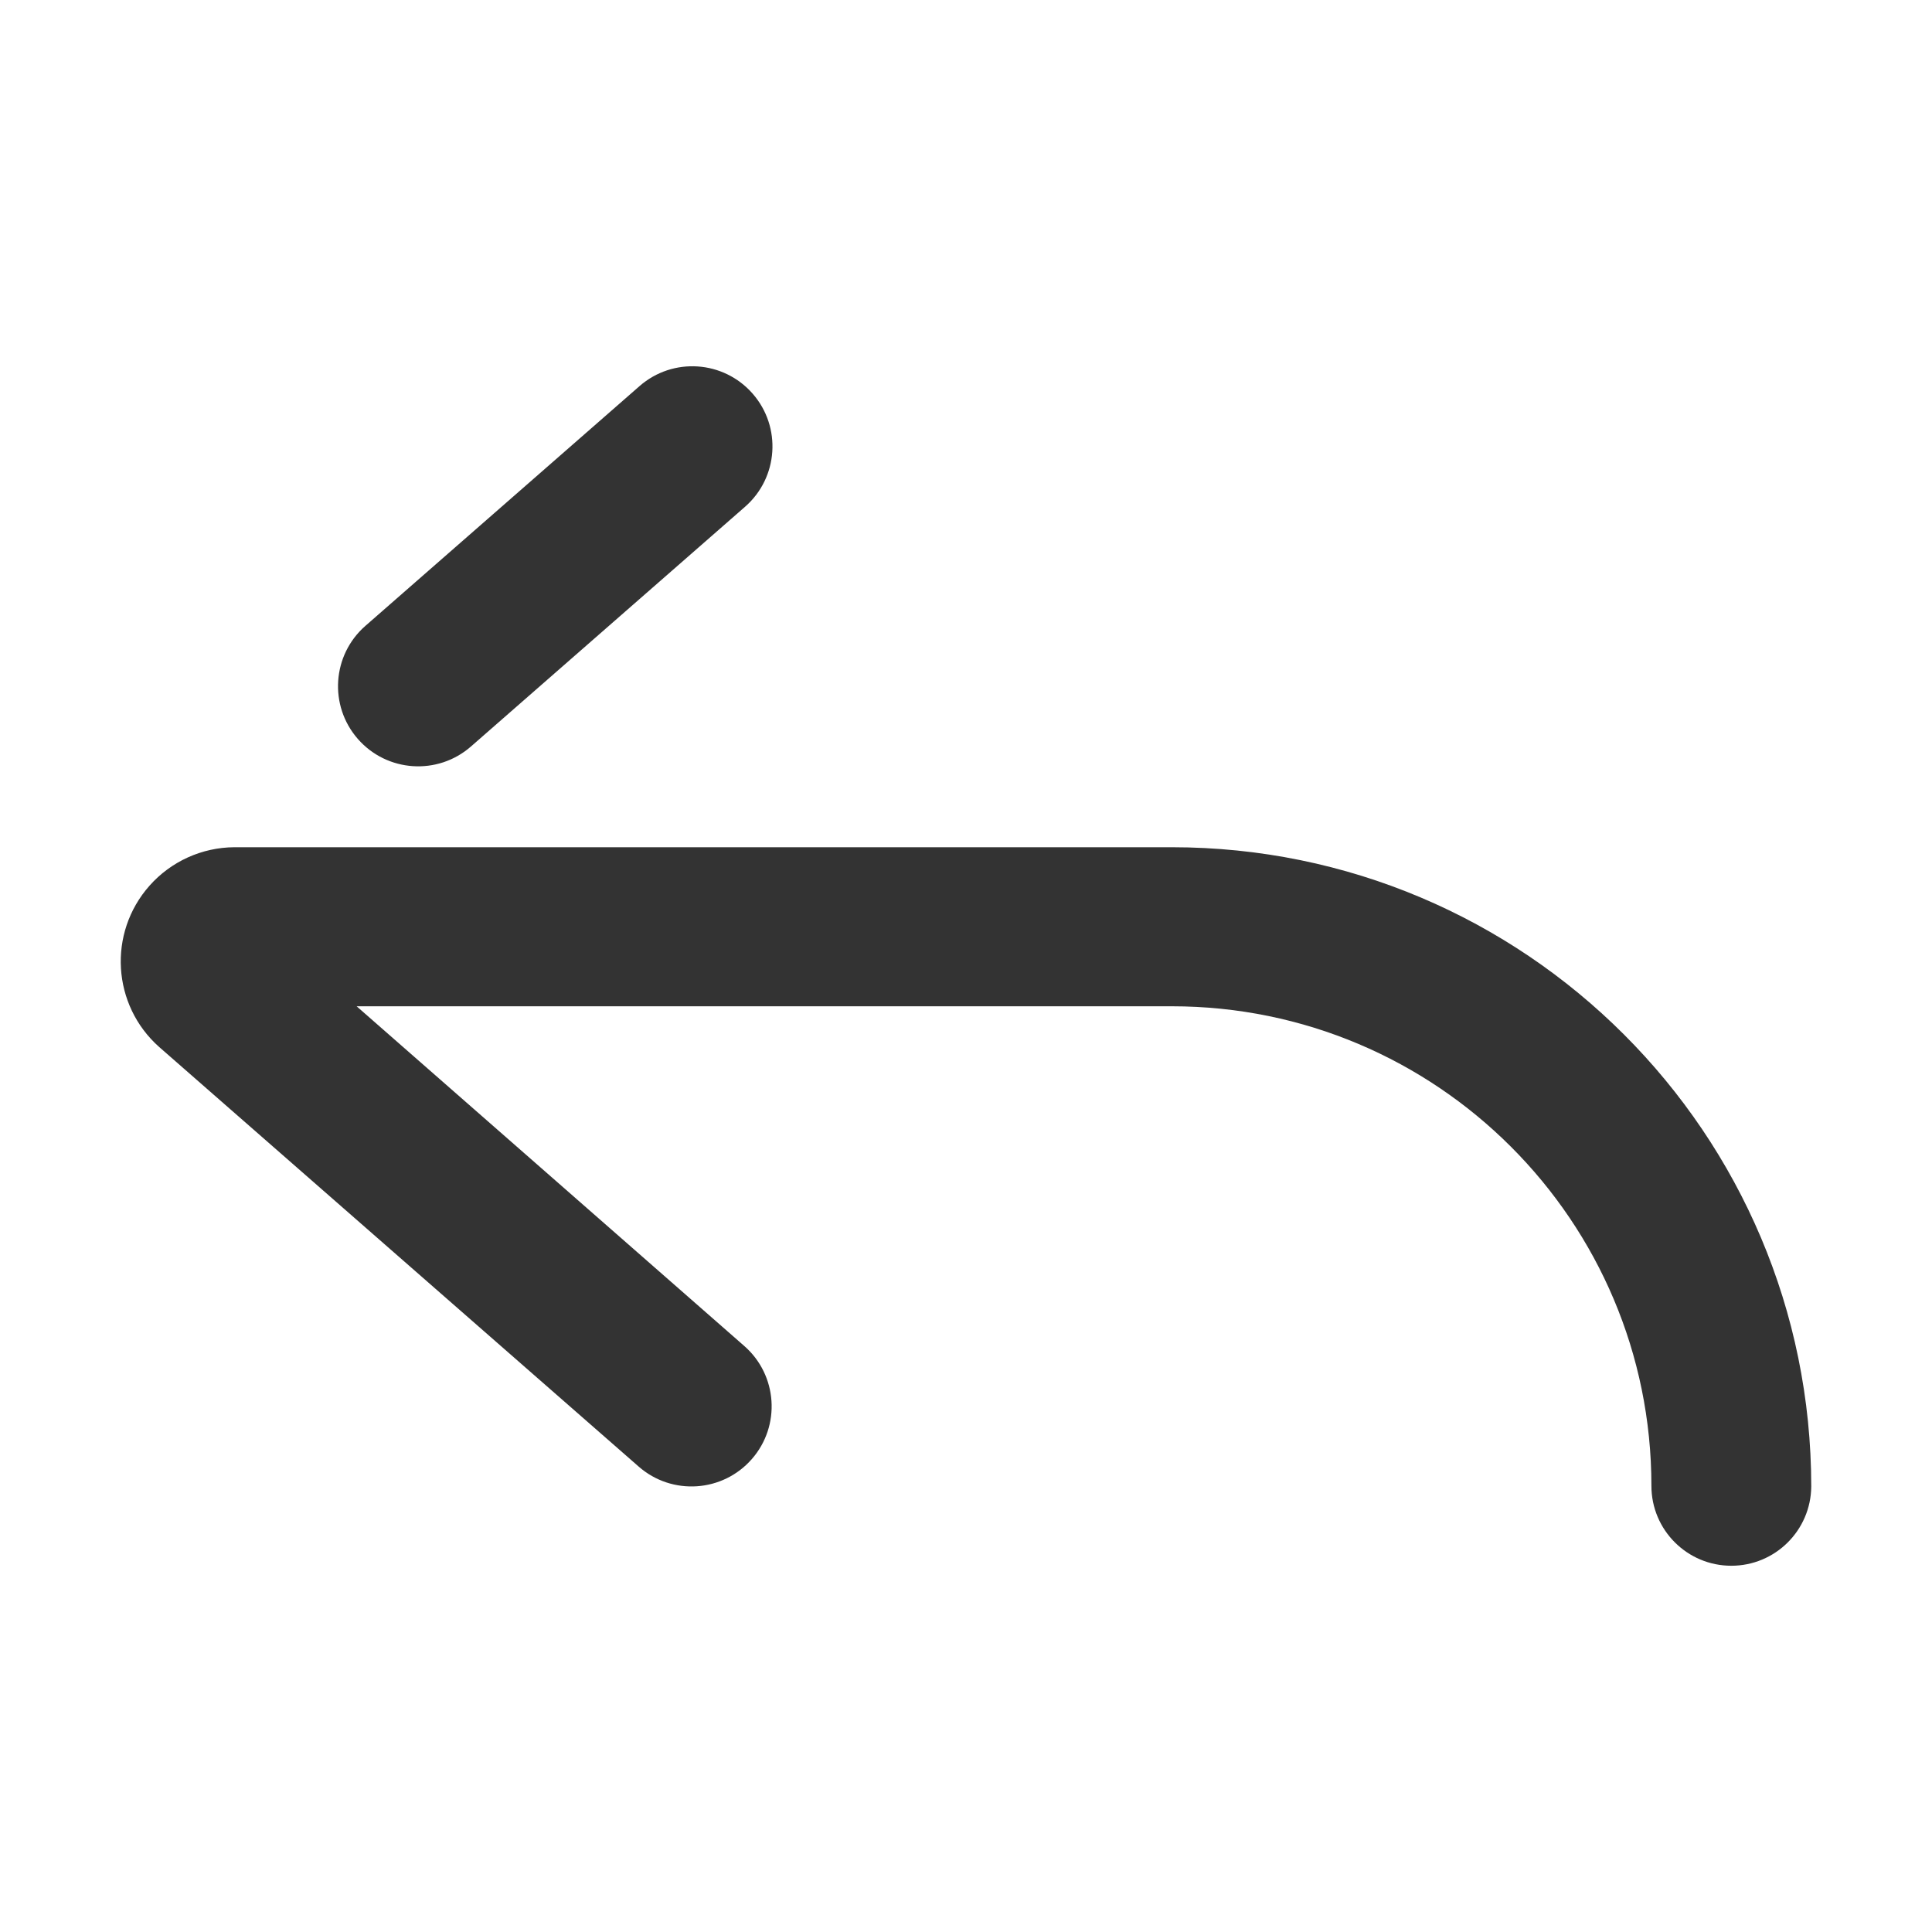
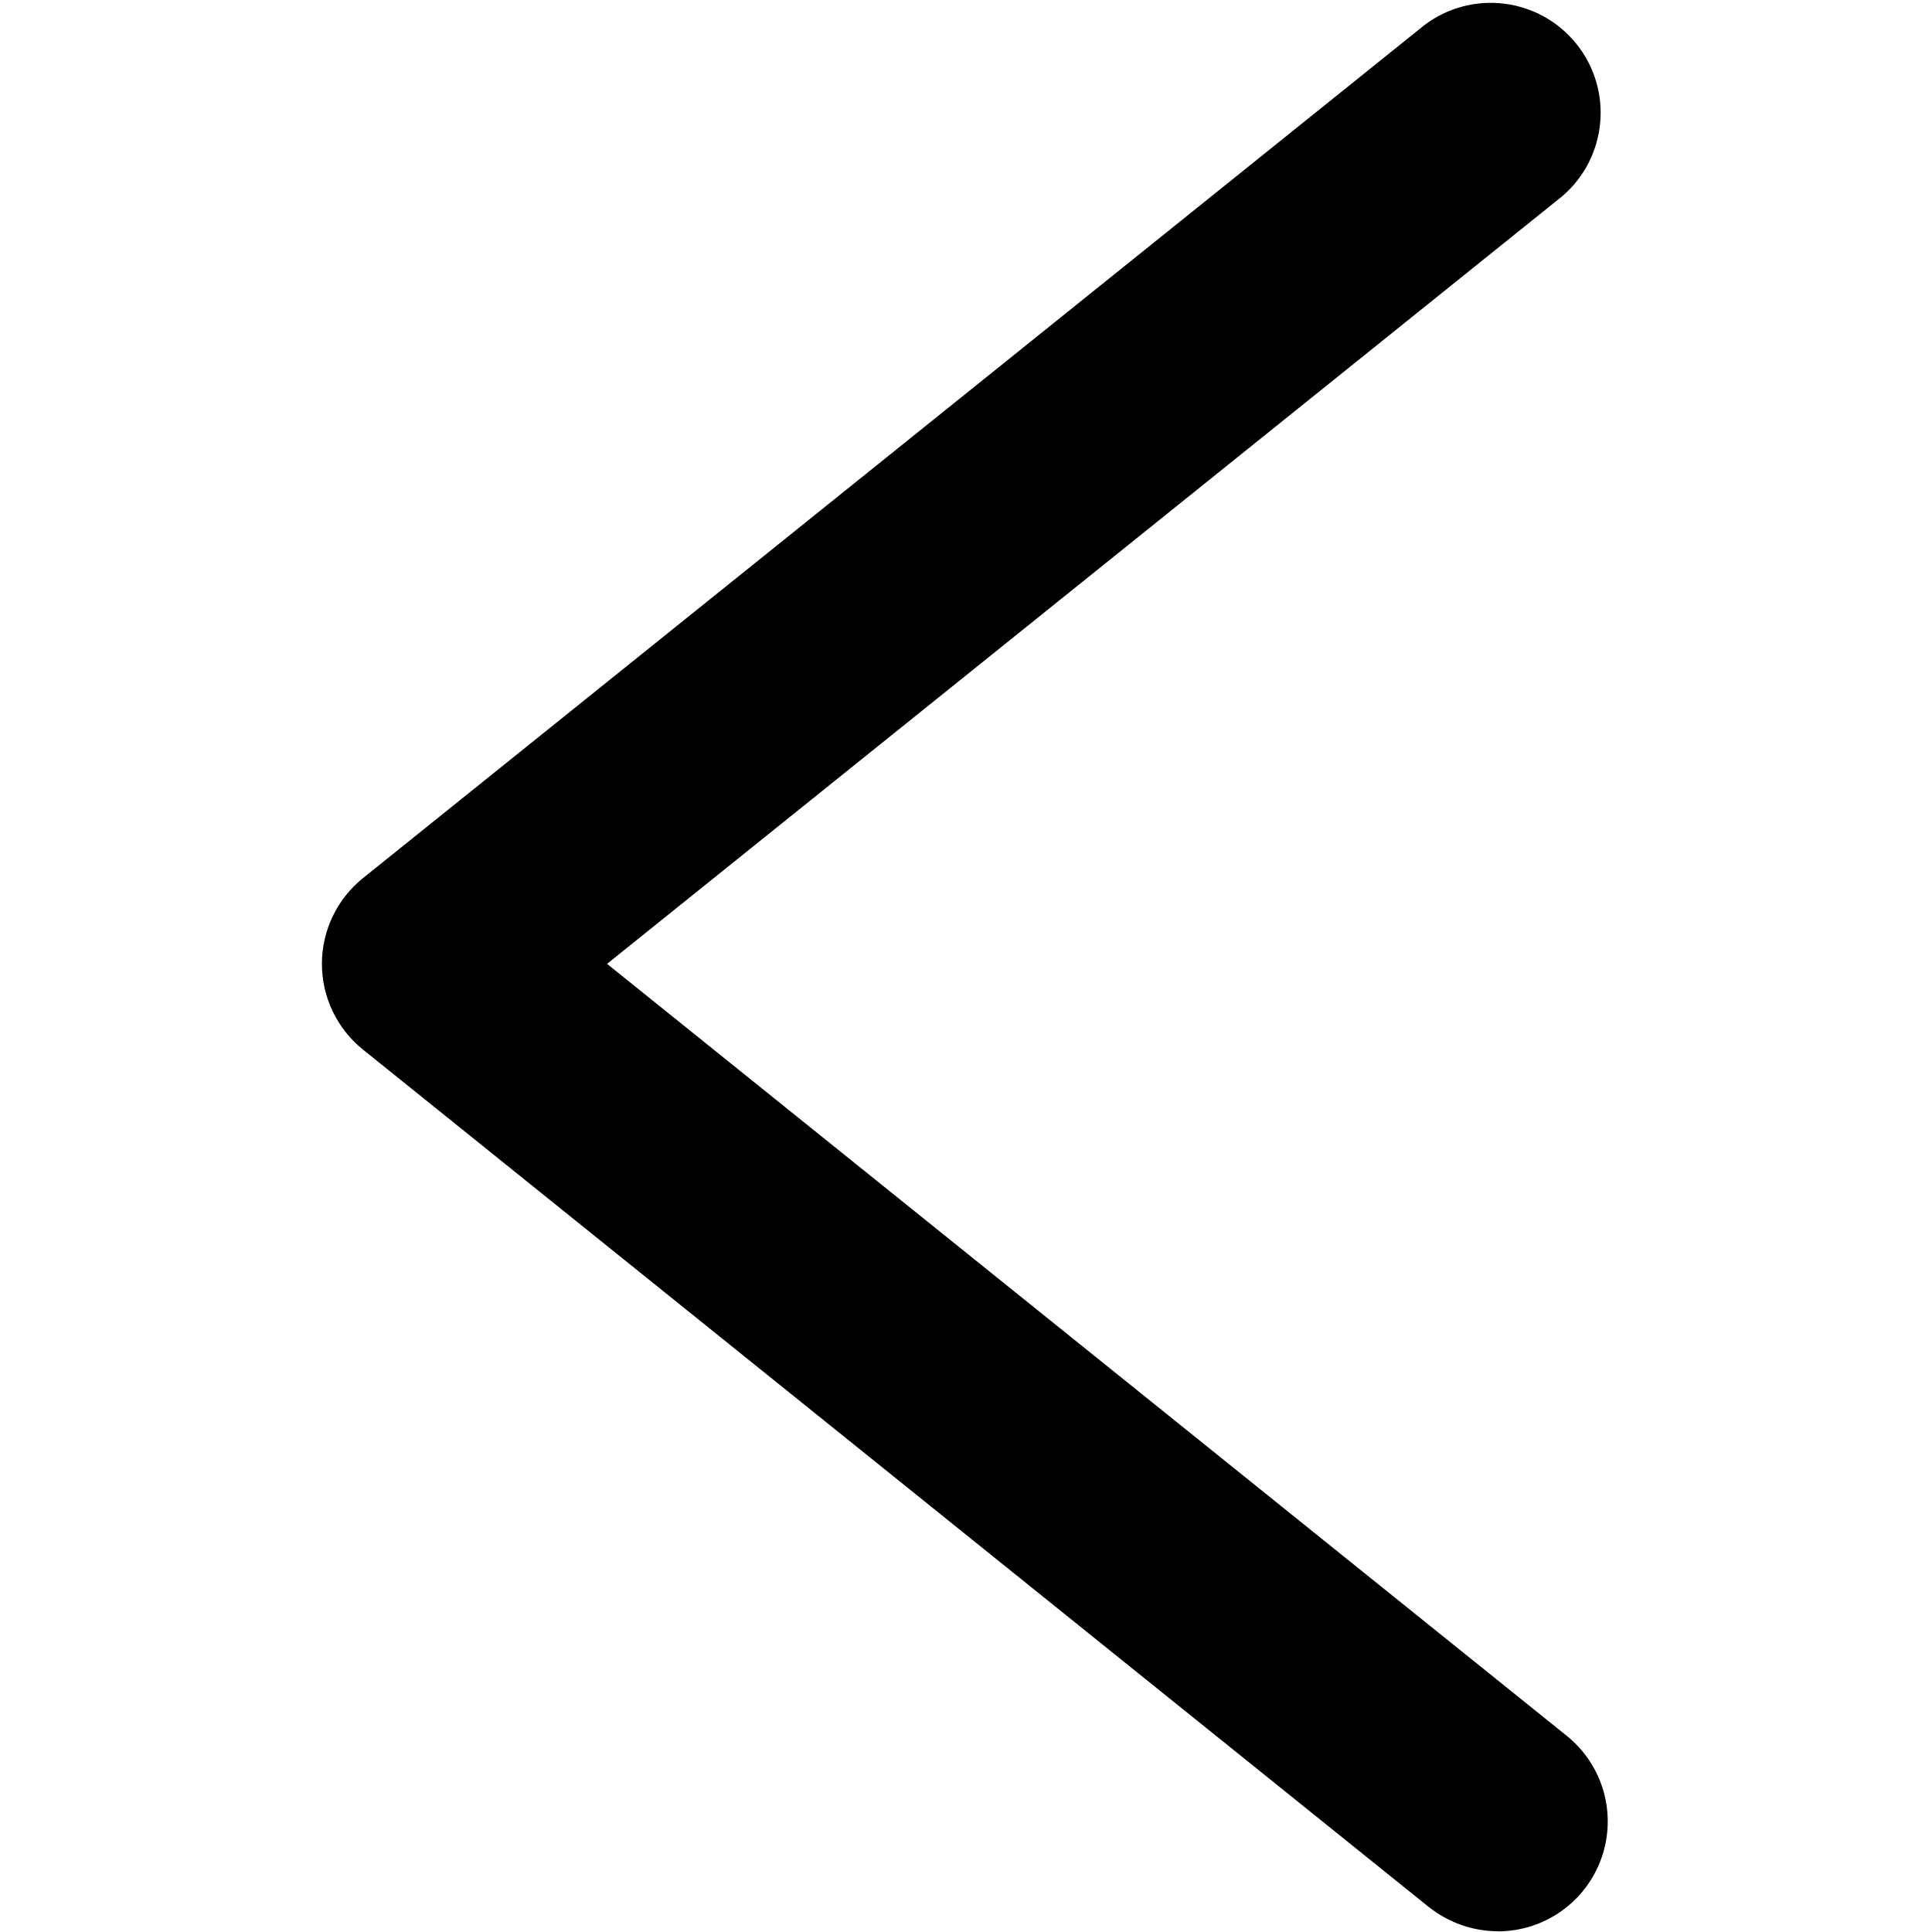
- <svg xmlns="http://www.w3.org/2000/svg" t="1610683171442" class="icon" viewBox="0 0 1024 1024" version="1.1" p-id="2748" width="200" height="200">
+ <svg xmlns="http://www.w3.org/2000/svg" t="1611290777470" class="icon" viewBox="0 0 1024 1024" version="1.1" p-id="2527" width="200" height="200">
  <defs>
    <style type="text/css" />
  </defs>
-   <path d="M917.64 829.88c-23.4 0-42.36-18.97-42.36-42.36 0-140.37-113.79-254.17-254.17-254.17H189.02l205.45 180.04c17.66 15.44 19.47 42.28 4.02 59.94-15.44 17.66-42.28 19.46-59.94 4.02L84.39 554.95c-25.03-22.19-27.34-60.48-5.14-85.52a60.559 60.559 0 0 1 44.96-20.38h496.9C808.27 449.05 960 600.78 960 787.94c-0.23 23.23-19.13 41.94-42.36 41.94zM249.6 395.67l145.3-127.08c17.66-15.44 19.47-42.28 4.02-59.94-15.44-17.66-42.28-19.46-59.94-4.02l-145.3 127.08c-17.66 15.44-19.47 42.28-4.02 59.94s42.28 19.46 59.94 4.02z" fill="#333333" p-id="2749" />
+   <path d="M793.933 1023.602c-12.8 0-25.771-4.267-36.58-12.8L192.333 556.26a58.311 58.311 0 0 1 0-90.795L754.964 13.312a58.254 58.254 0 0 1 72.932 90.795L321.755 510.862l508.7 409.202a58.254 58.254 0 0 1-36.523 103.595z" p-id="2528" />
</svg>
